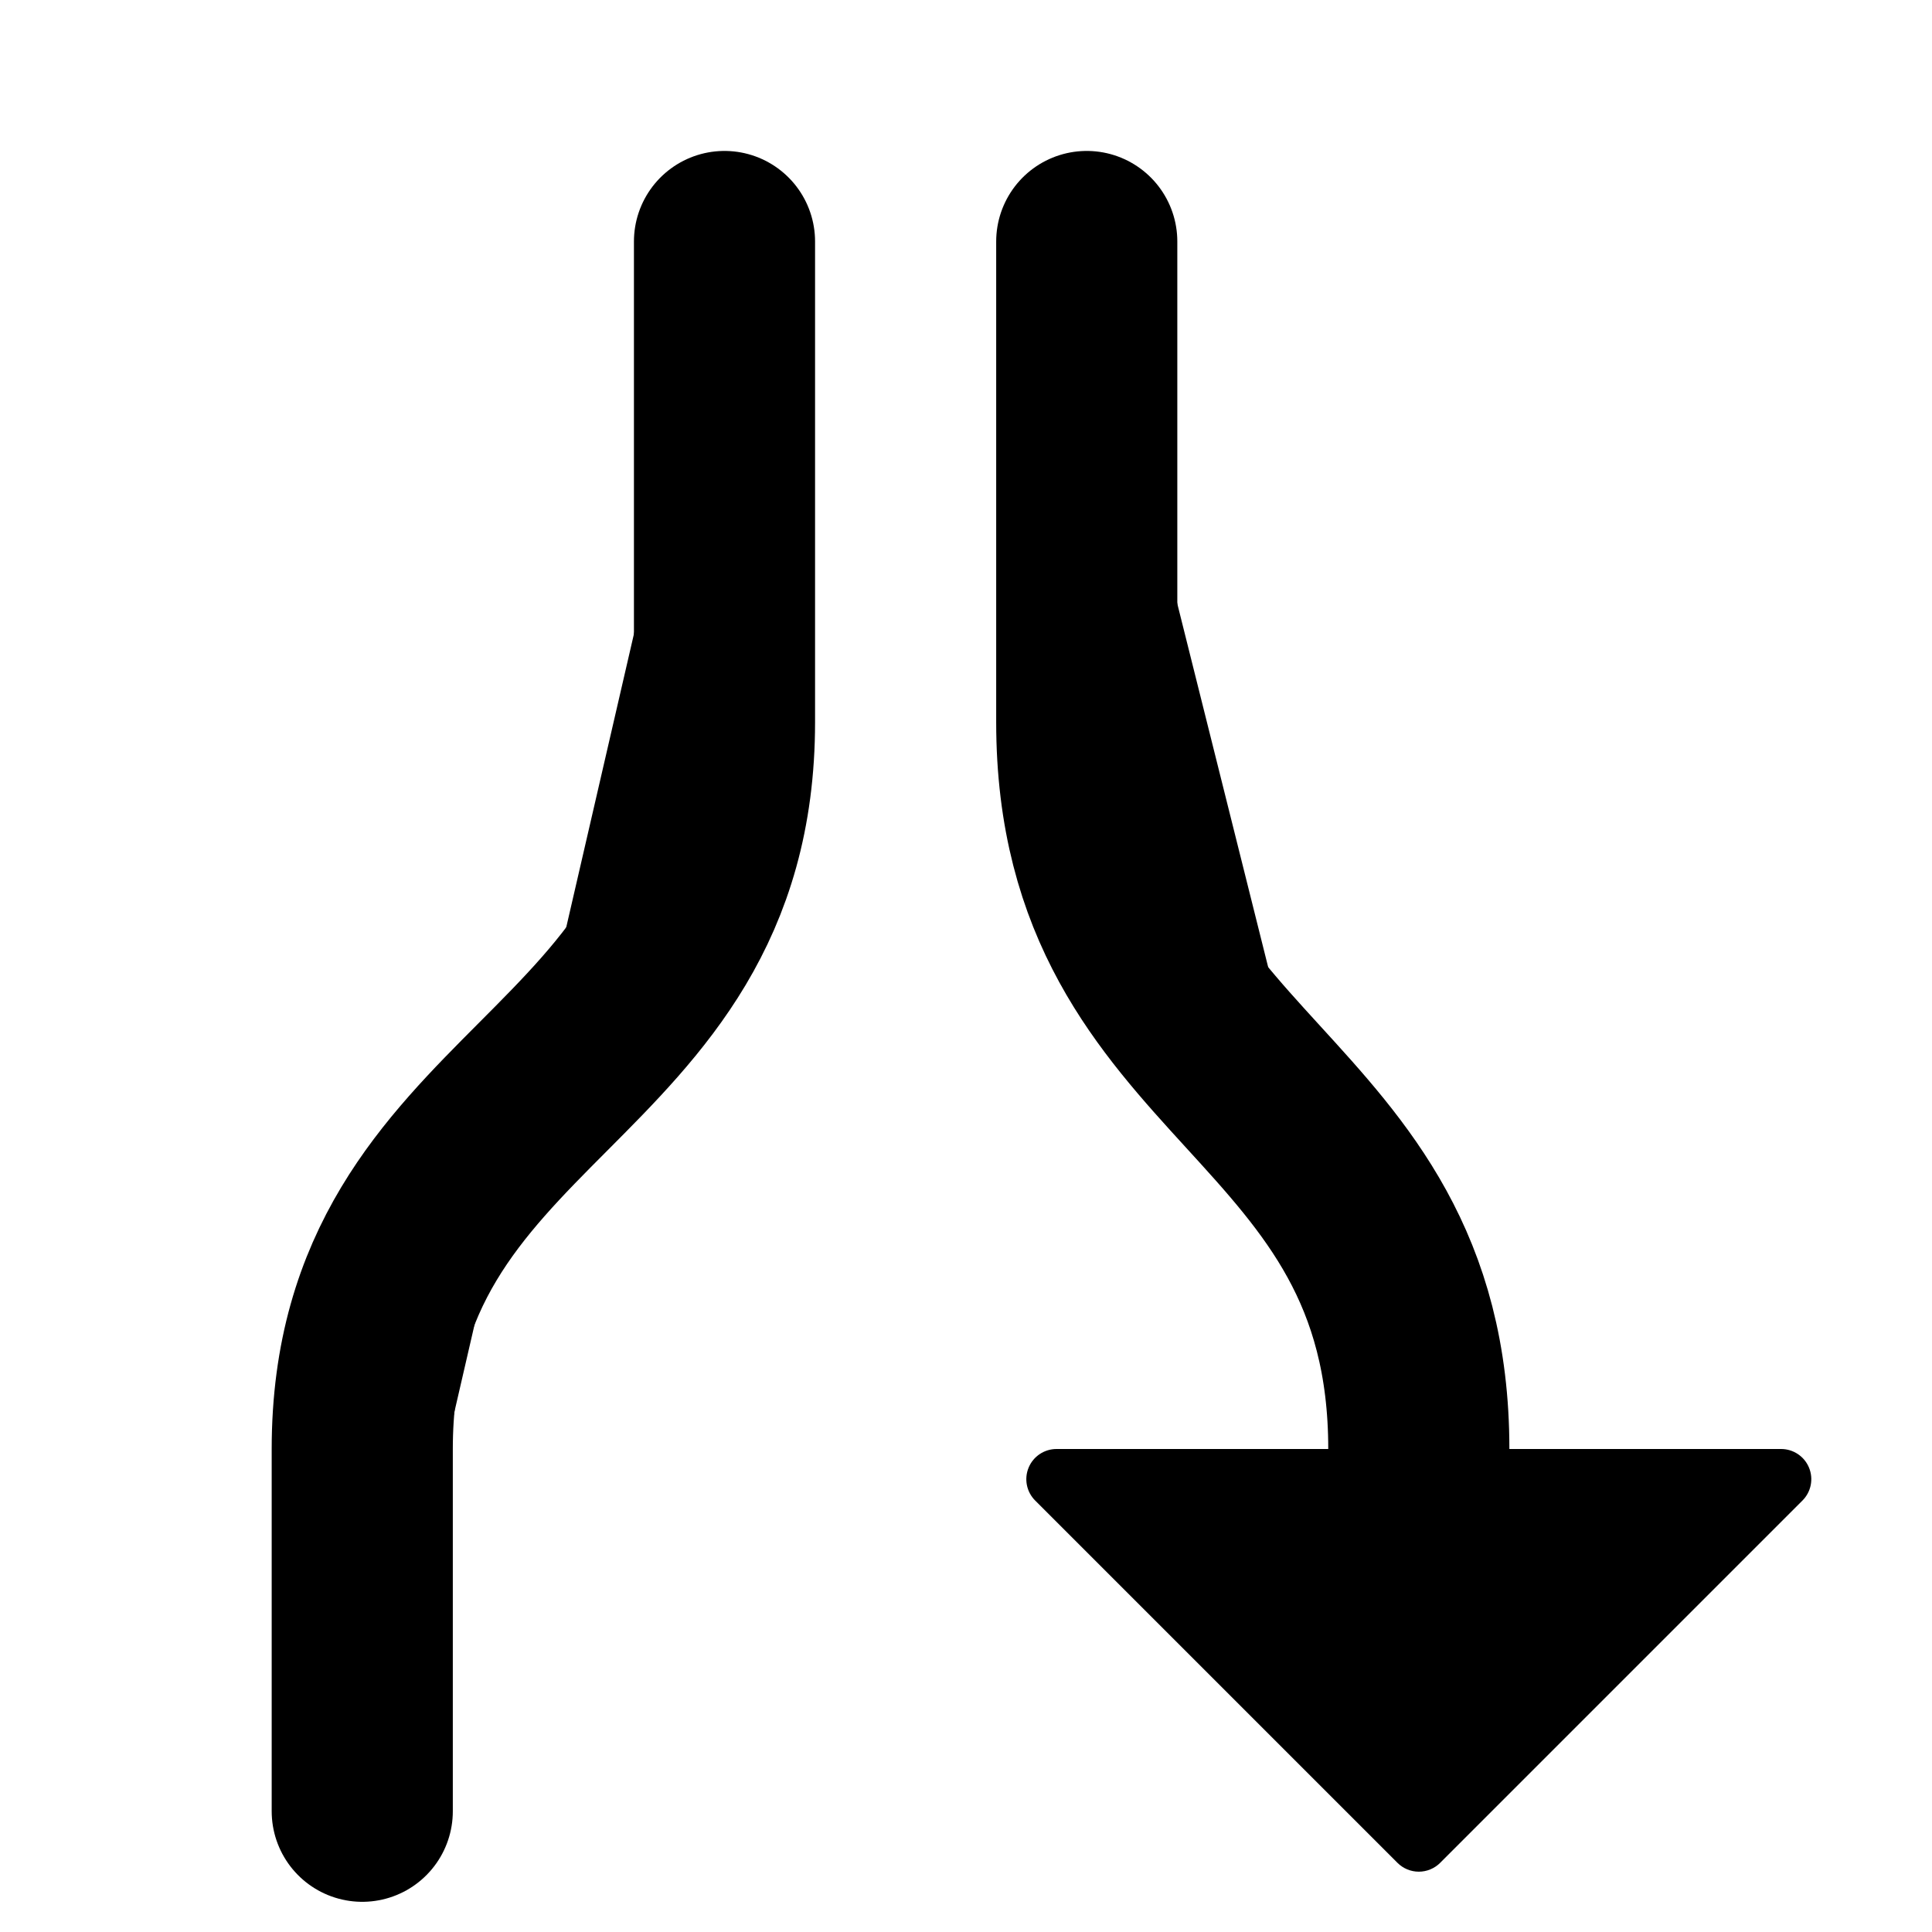
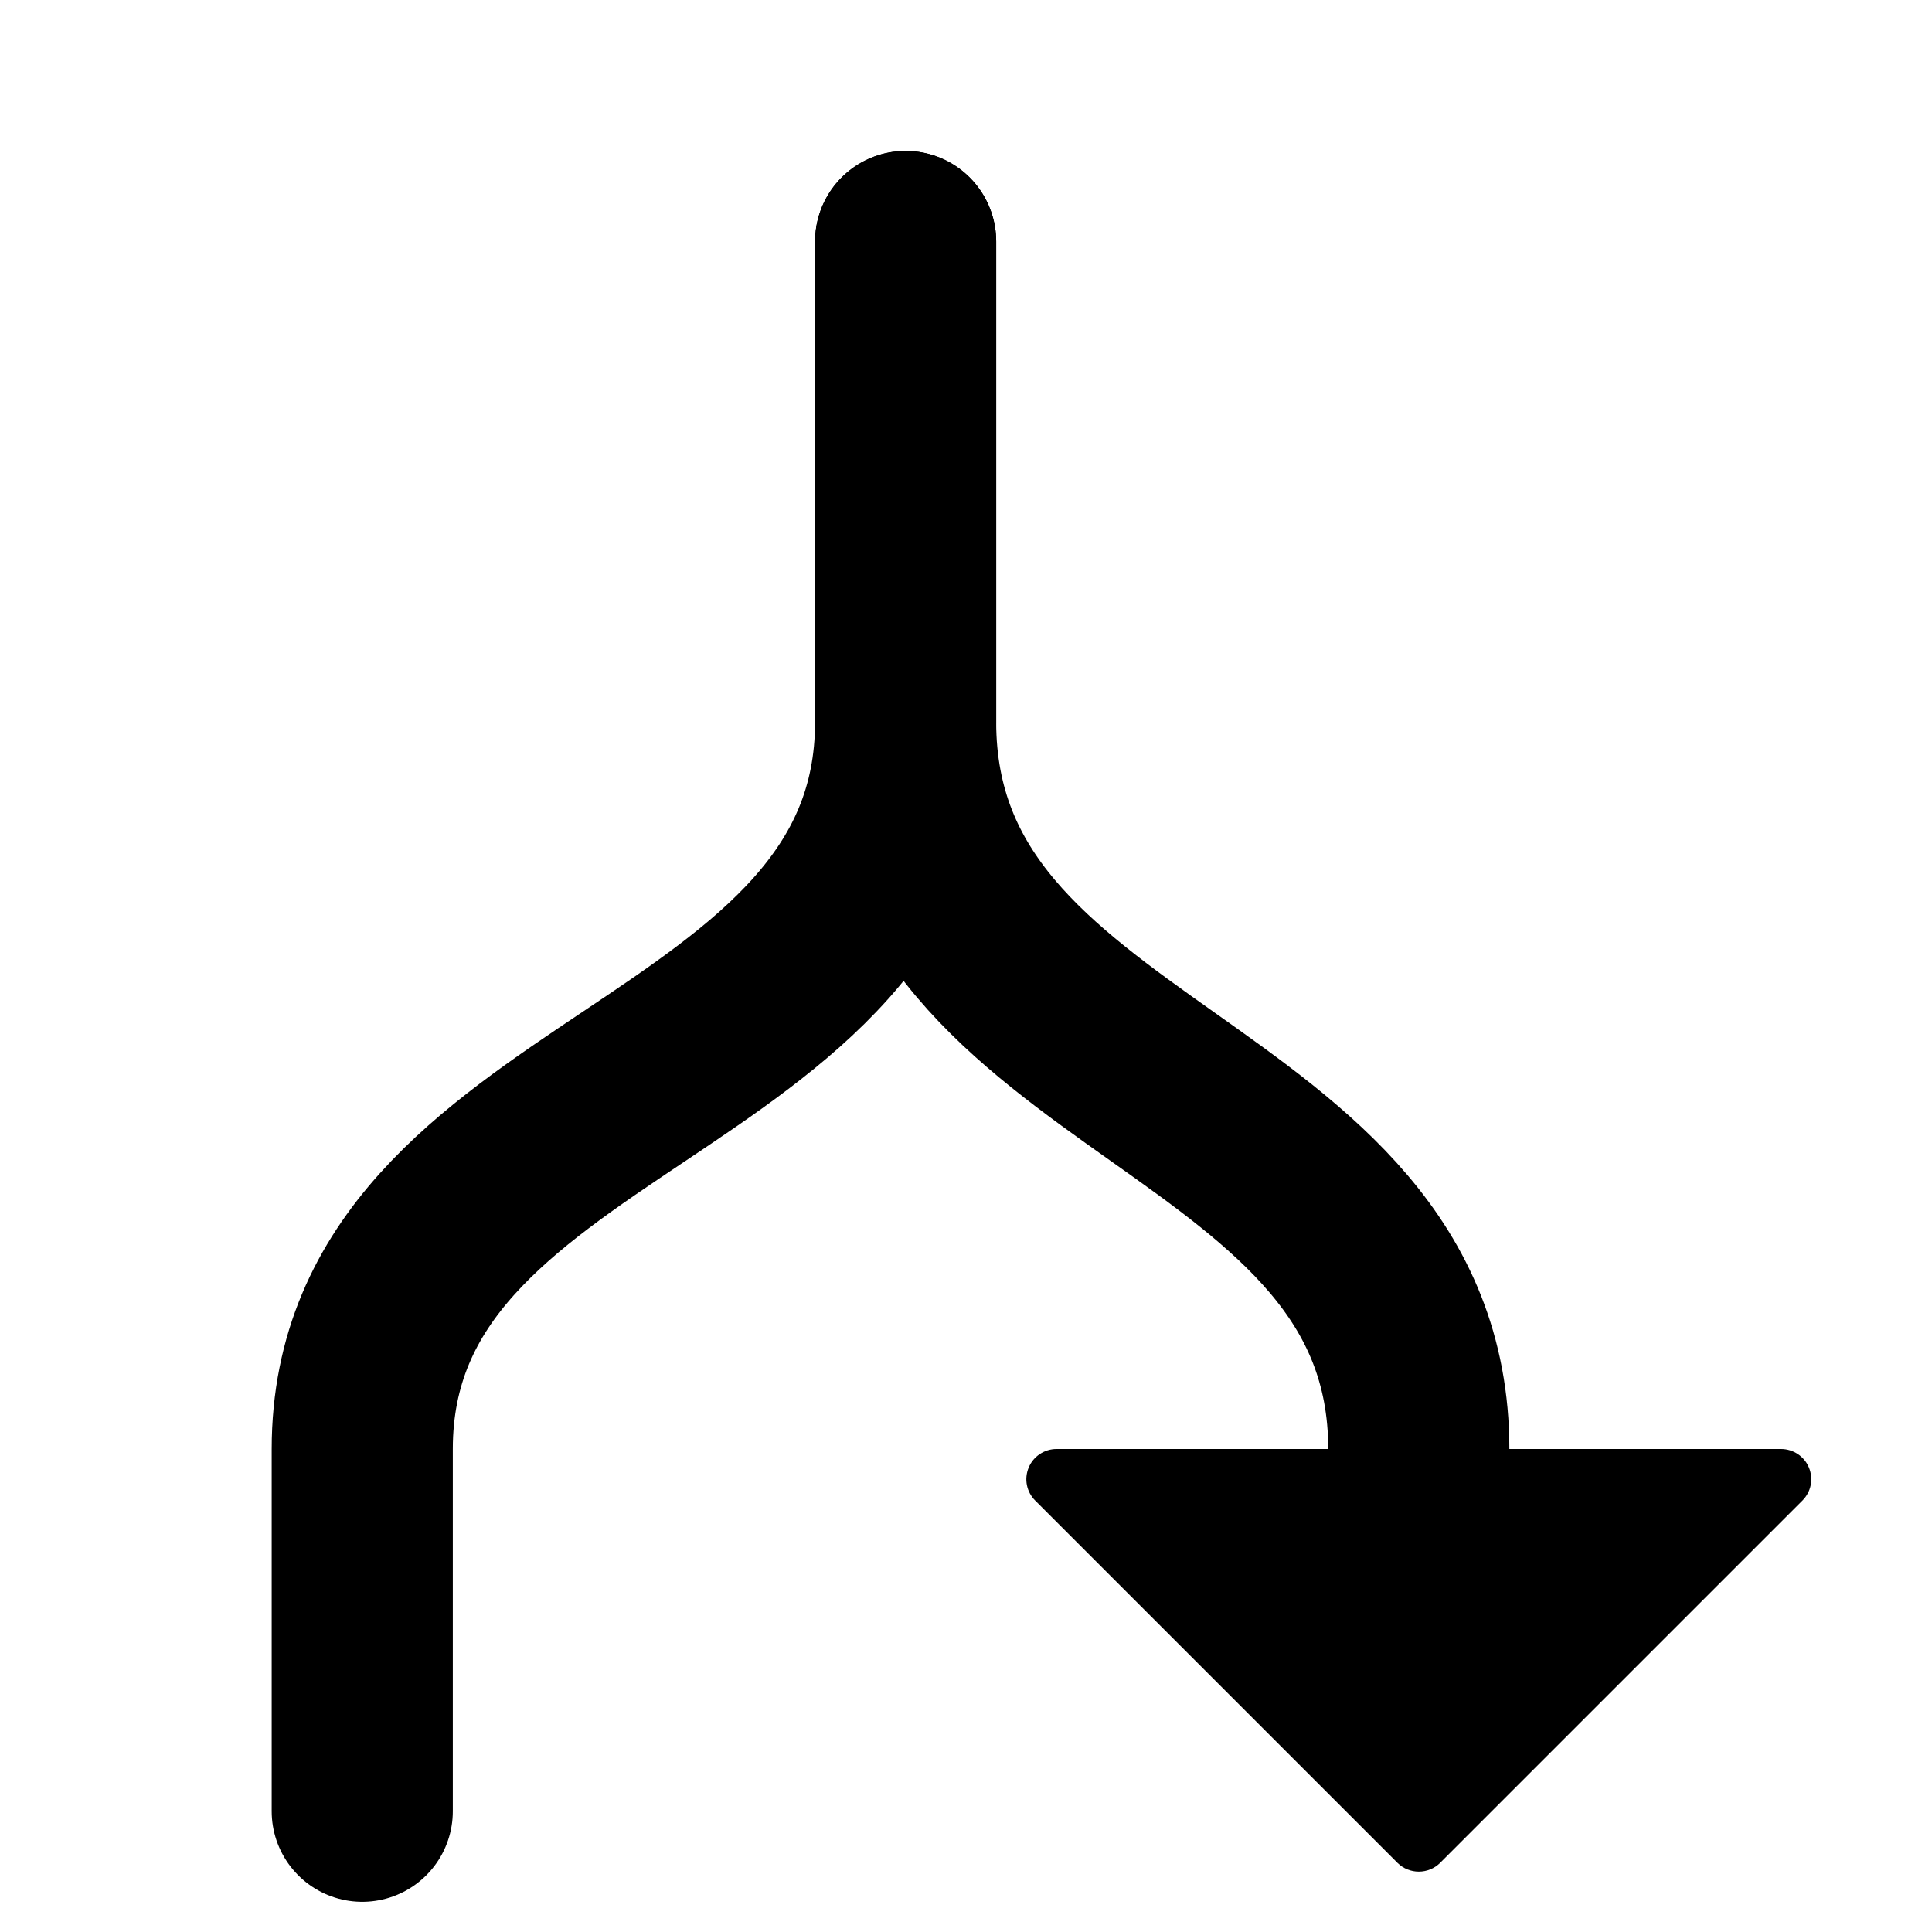
- <svg xmlns="http://www.w3.org/2000/svg" width="16" height="16" viewBox="0 0 16 16">
-   <path d="M14.75 12a.25.25 0 0 1 .177.427l-3 3a.25.25 0 0 1-.354 0l-3-3A.25.25 0 0 1 8.75 12z" />
-   <path stroke="currentColor" stroke-linecap="round" stroke-linejoin="round" stroke-width="1.5" d="M3 15v-3c0-3 3-3 3-6.02V2m5.75 11v-1C11.75 9 9 9 9 5.98V2" />
+ <svg xmlns="http://www.w3.org/2000/svg" width="16px" height="16px" viewBox="0 0 16 16" version="1.1">
+   <g id="icon/16/turnaround-16" stroke="none" fill="none">
+     <path d="M14.75,12 C14.851,12 14.943,12.061 14.981,12.154 C15.02,12.248 14.999,12.355 14.927,12.427 L11.927,15.427 C11.88,15.474 11.816,15.5 11.75,15.5 C11.684,15.5 11.62,15.474 11.573,15.427 L8.573,12.427 C8.501,12.355 8.48,12.248 8.519,12.154 C8.557,12.061 8.649,12 8.75,12 L14.75,12 Z" id="Path" fill="#000000" fill-rule="nonzero" />
+     <path d="M3,15 L3,12.001 C3,9 7.5,9 7.5,5.979 L7.5,2" id="Path-8" stroke="#000000" stroke-width="1.5" stroke-linecap="round" stroke-linejoin="round" />
+     <path d="M11.75,13 L11.75,12.001 C11.75,9 7.5,9 7.5,5.979 L7.5,2" id="Path-8" stroke="#000000" stroke-width="1.5" stroke-linecap="round" stroke-linejoin="round" />
+   </g>
</svg>
